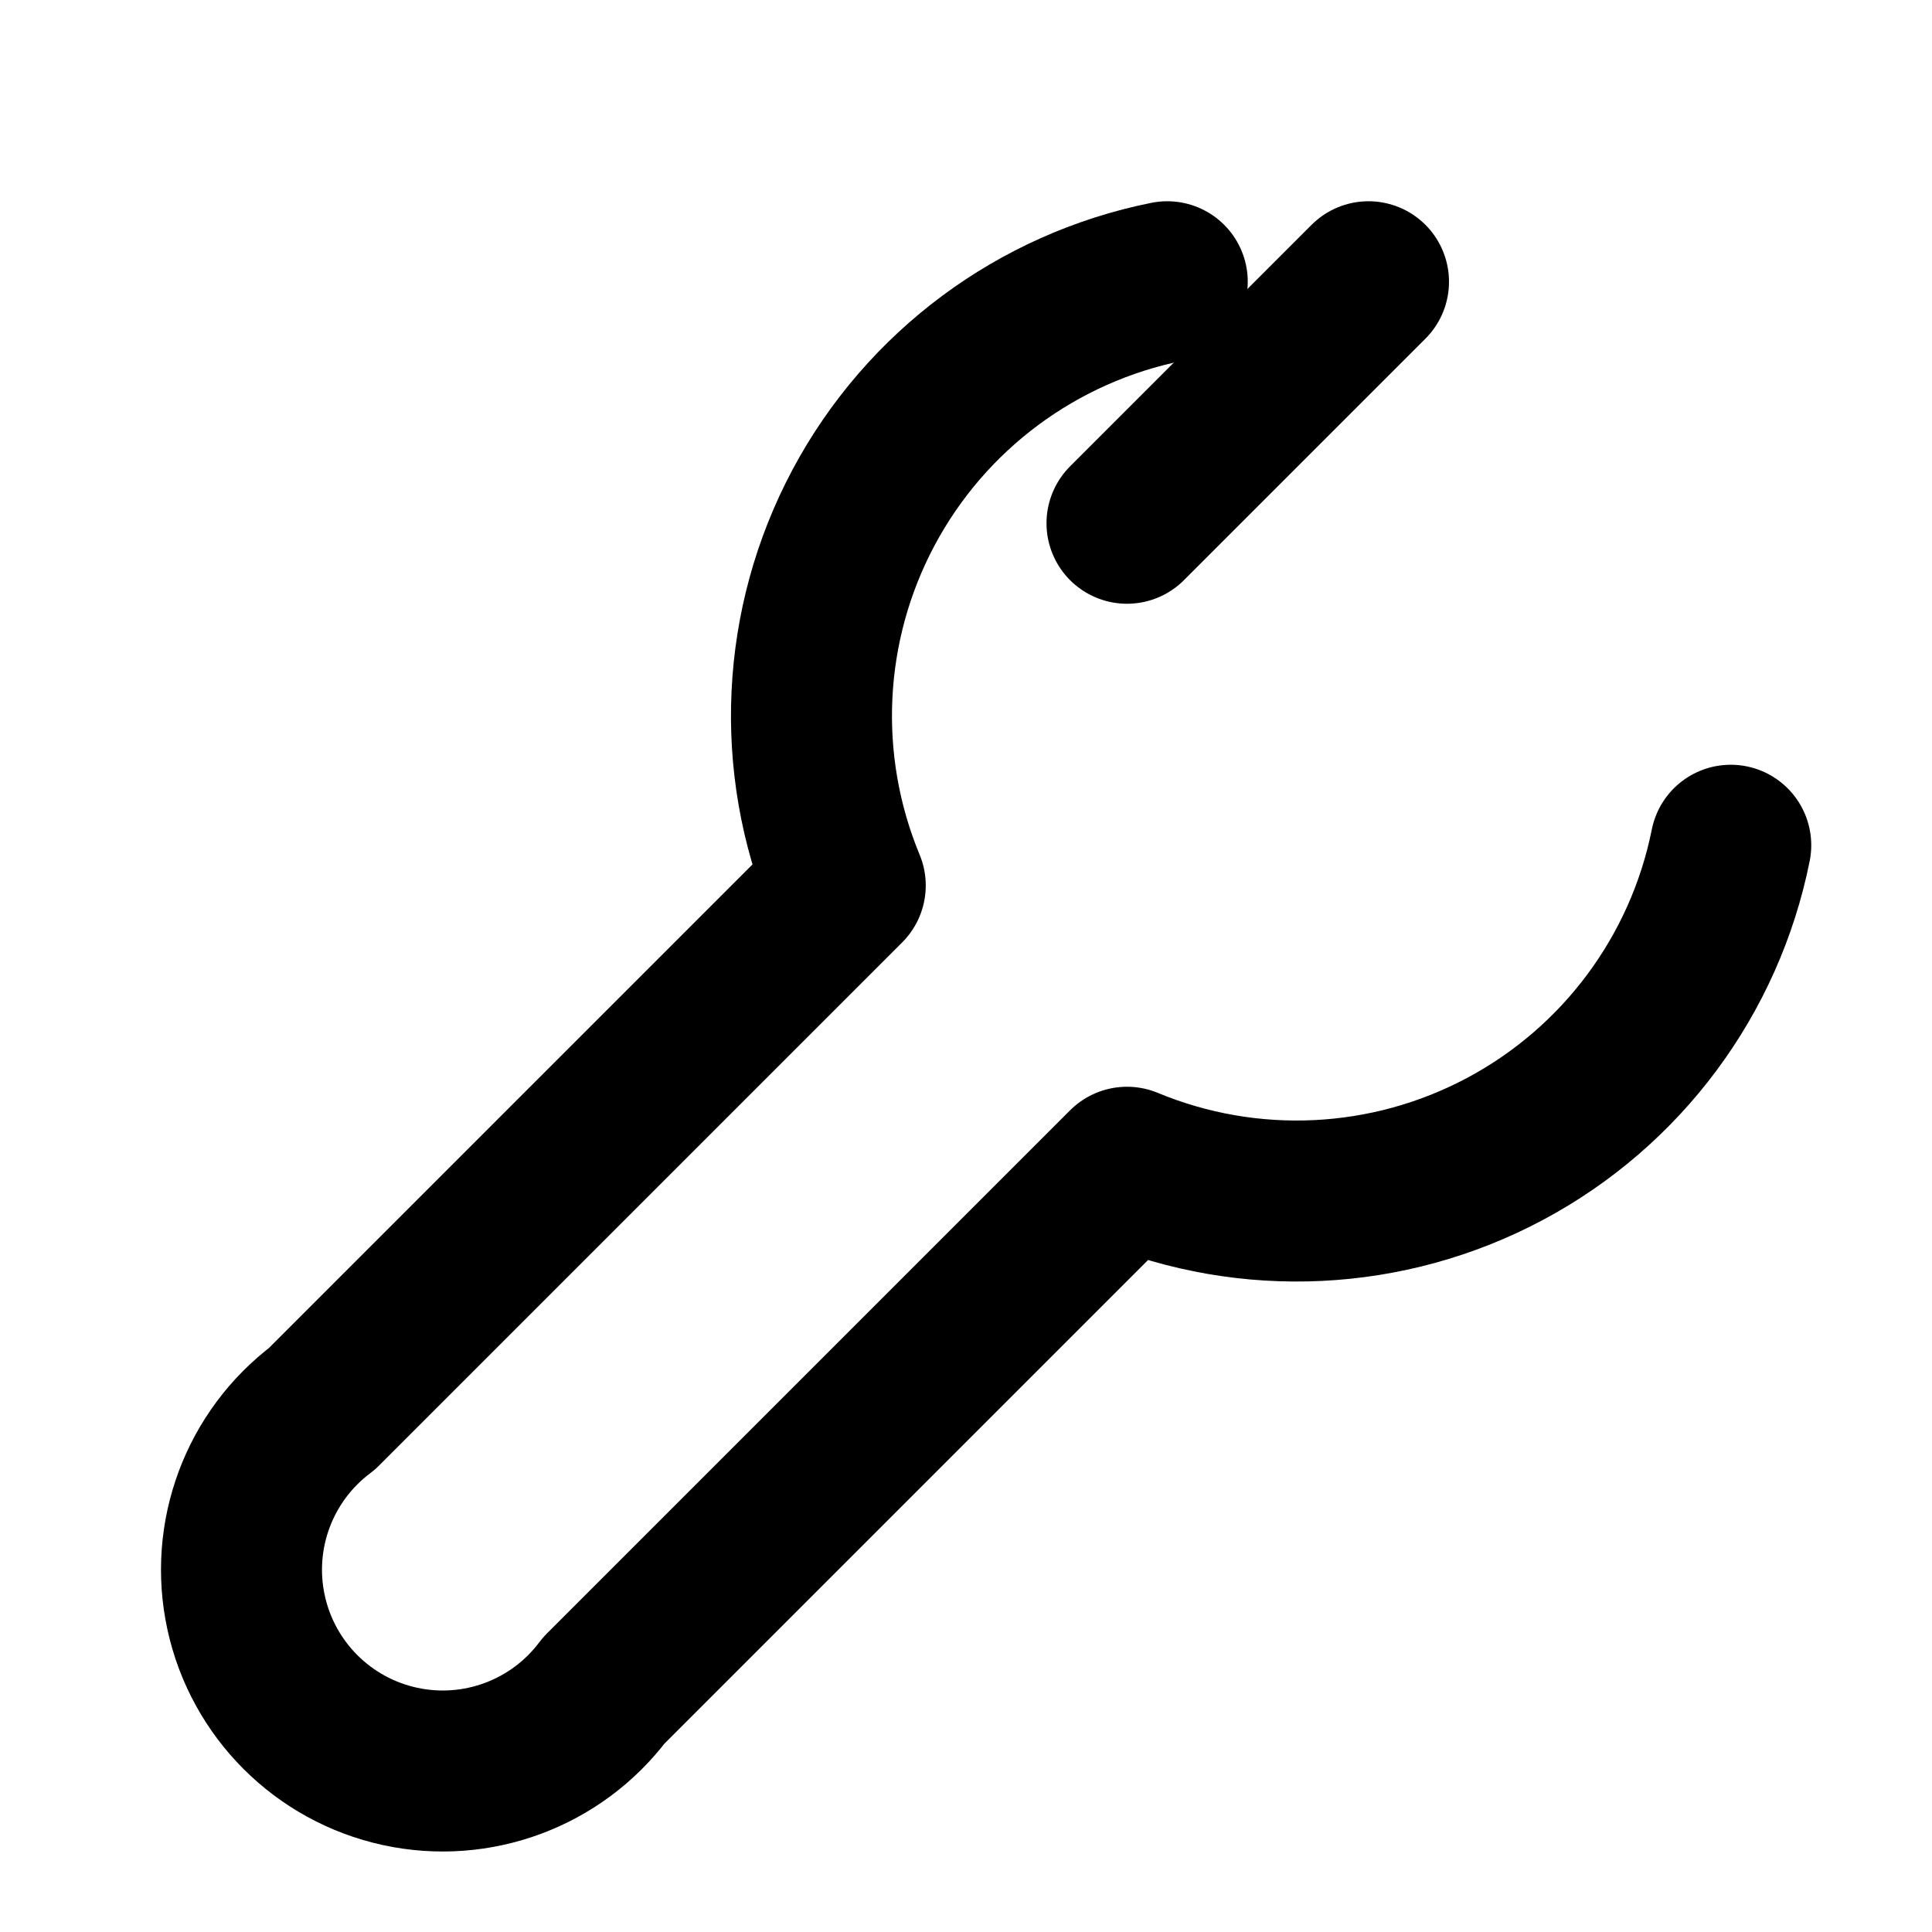
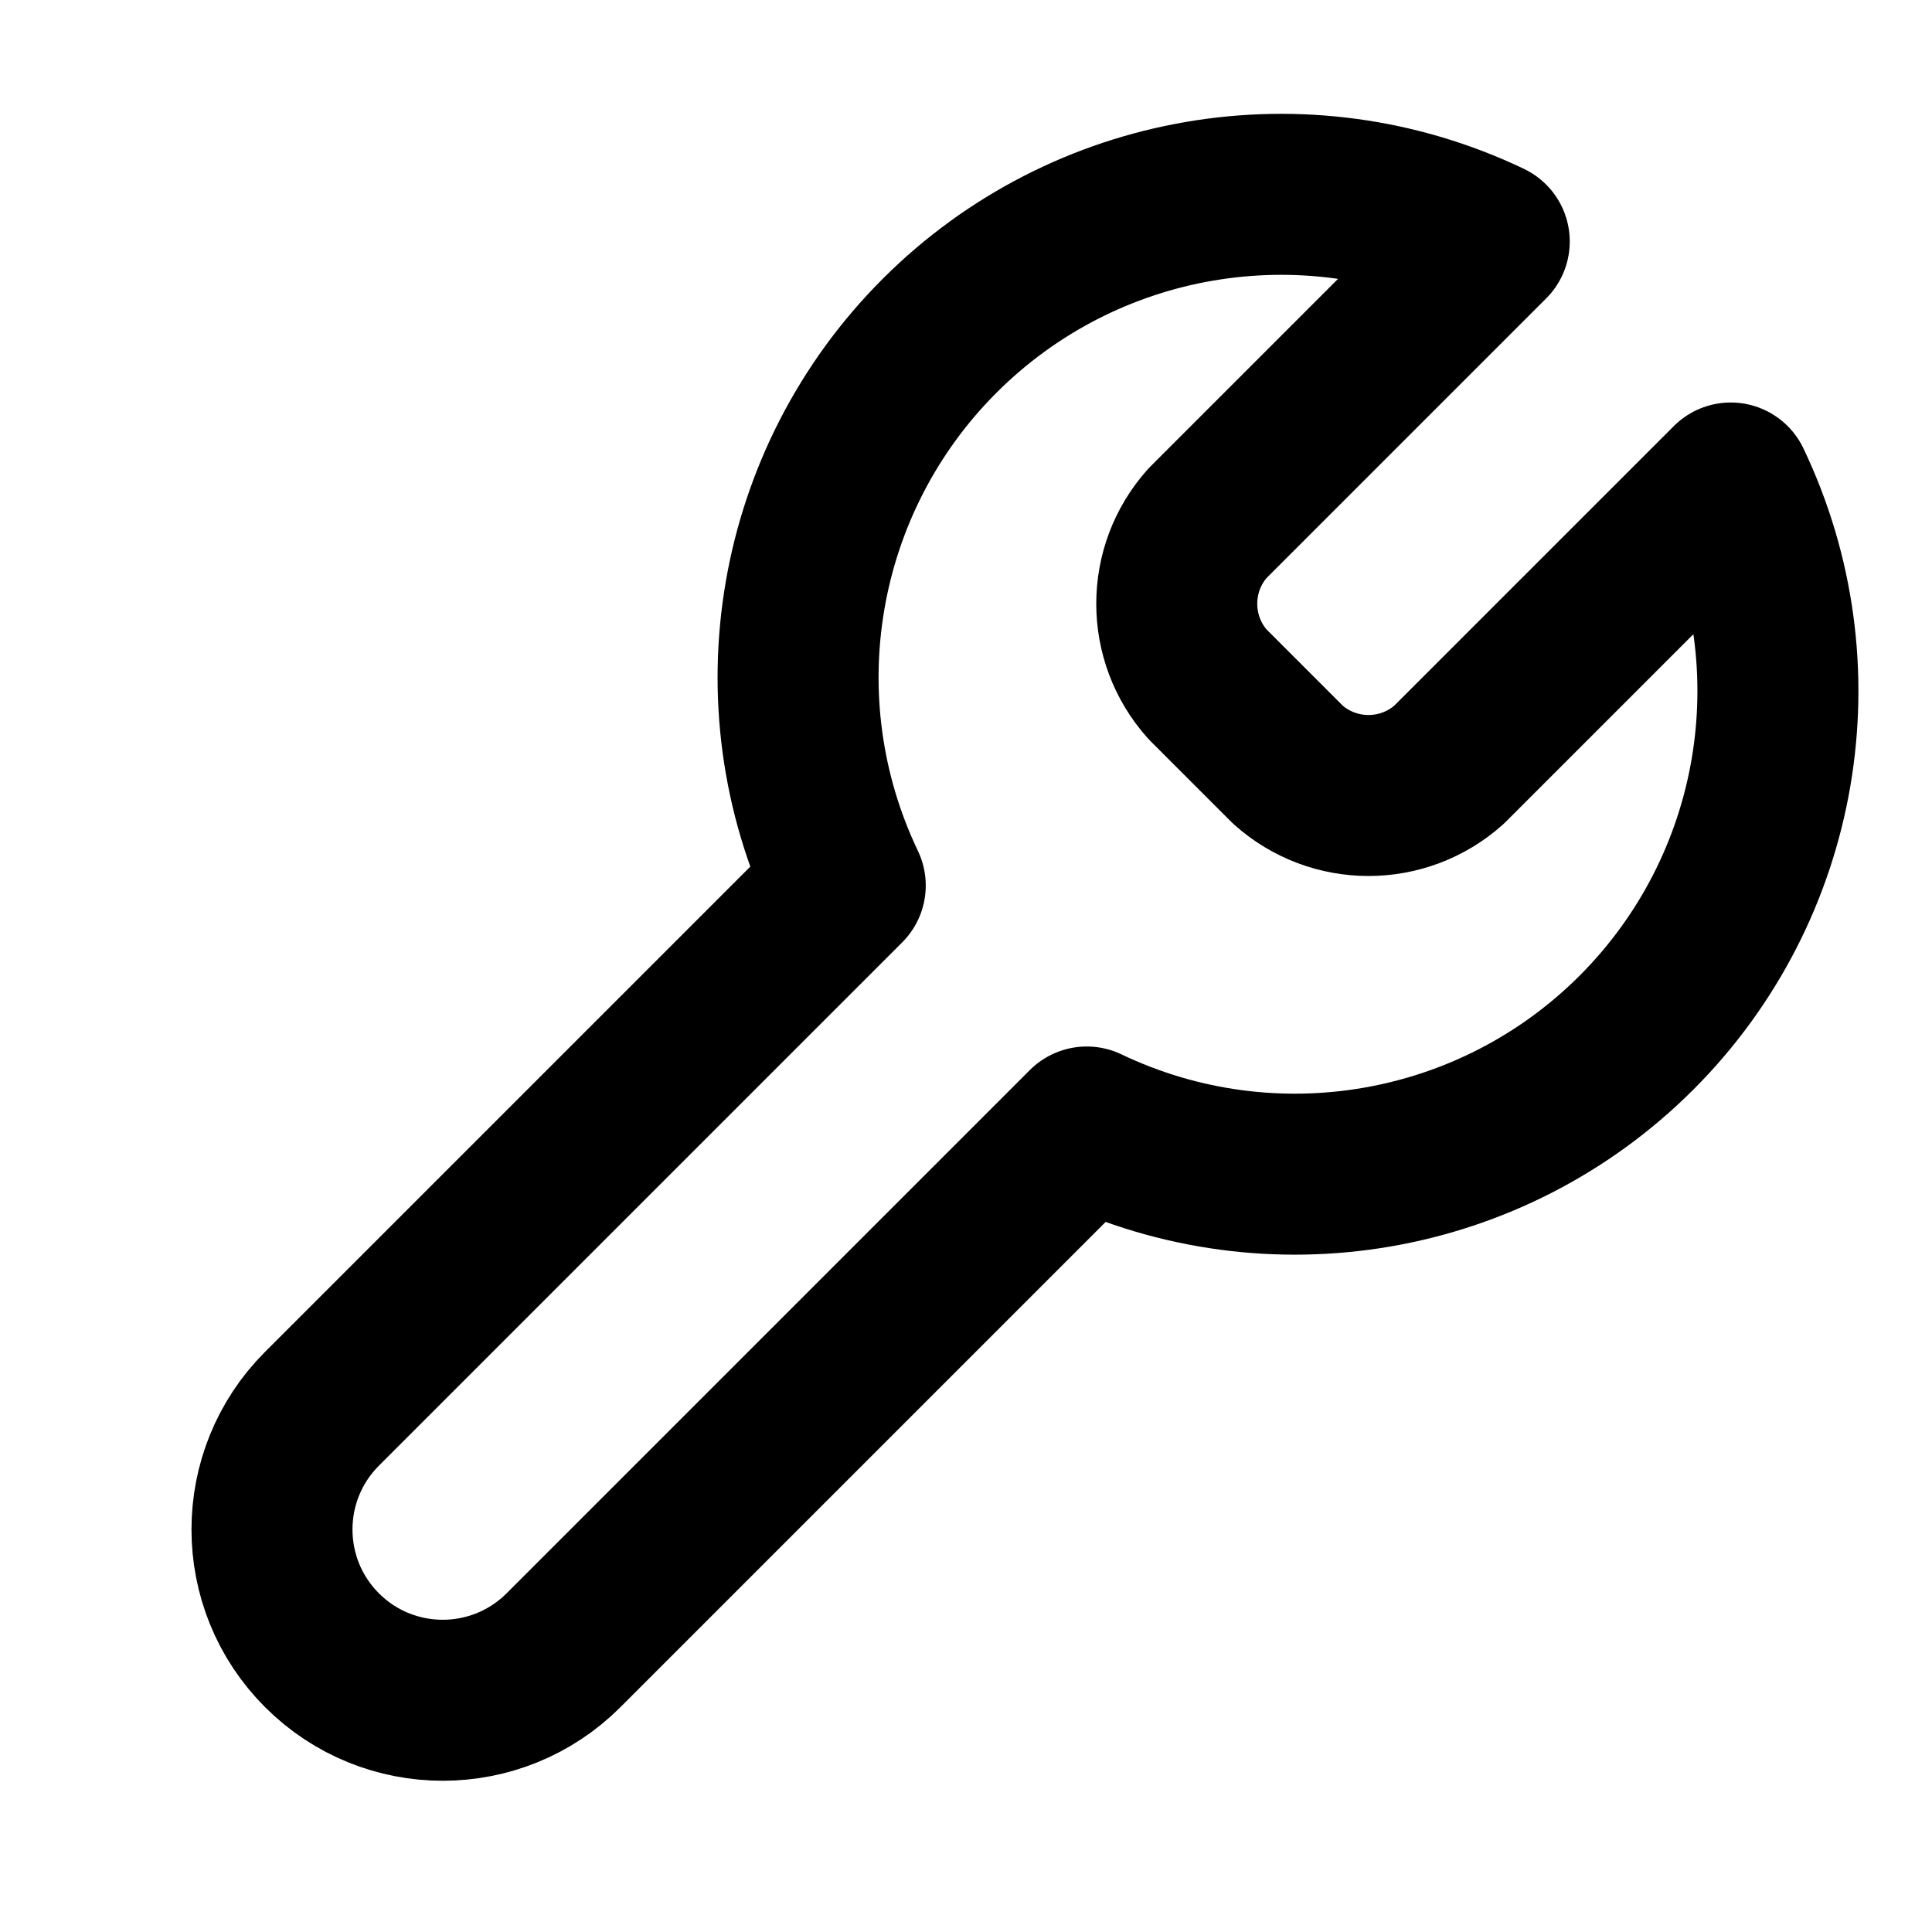
<svg xmlns="http://www.w3.org/2000/svg" viewBox="0 0 24 24" fill="none" stroke="currentColor" stroke-width="2" stroke-linecap="round" stroke-linejoin="round">
-   <path d="M14.5 3.5a5.5 5.5 0 0 0-4 7.5L4 17.5a2.5 2.5 0 1 0 3.5 3.5l6.5-6.5a5.5 5.5 0 0 0 7.5-4" />
-   <path d="M17 3.5L14 6.5" />
+   <path d="M15 6.5a1.5 1.5 0 0 0 0 2l1 1a1.5 1.5 0 0 0 2 0l3.5-3.5a6 6 0 0 1-8 8l-6.5 6.5a2 2 0 0 1-3-3l6.5-6.5a6 6 0 0 1 8-8z" />
</svg>
